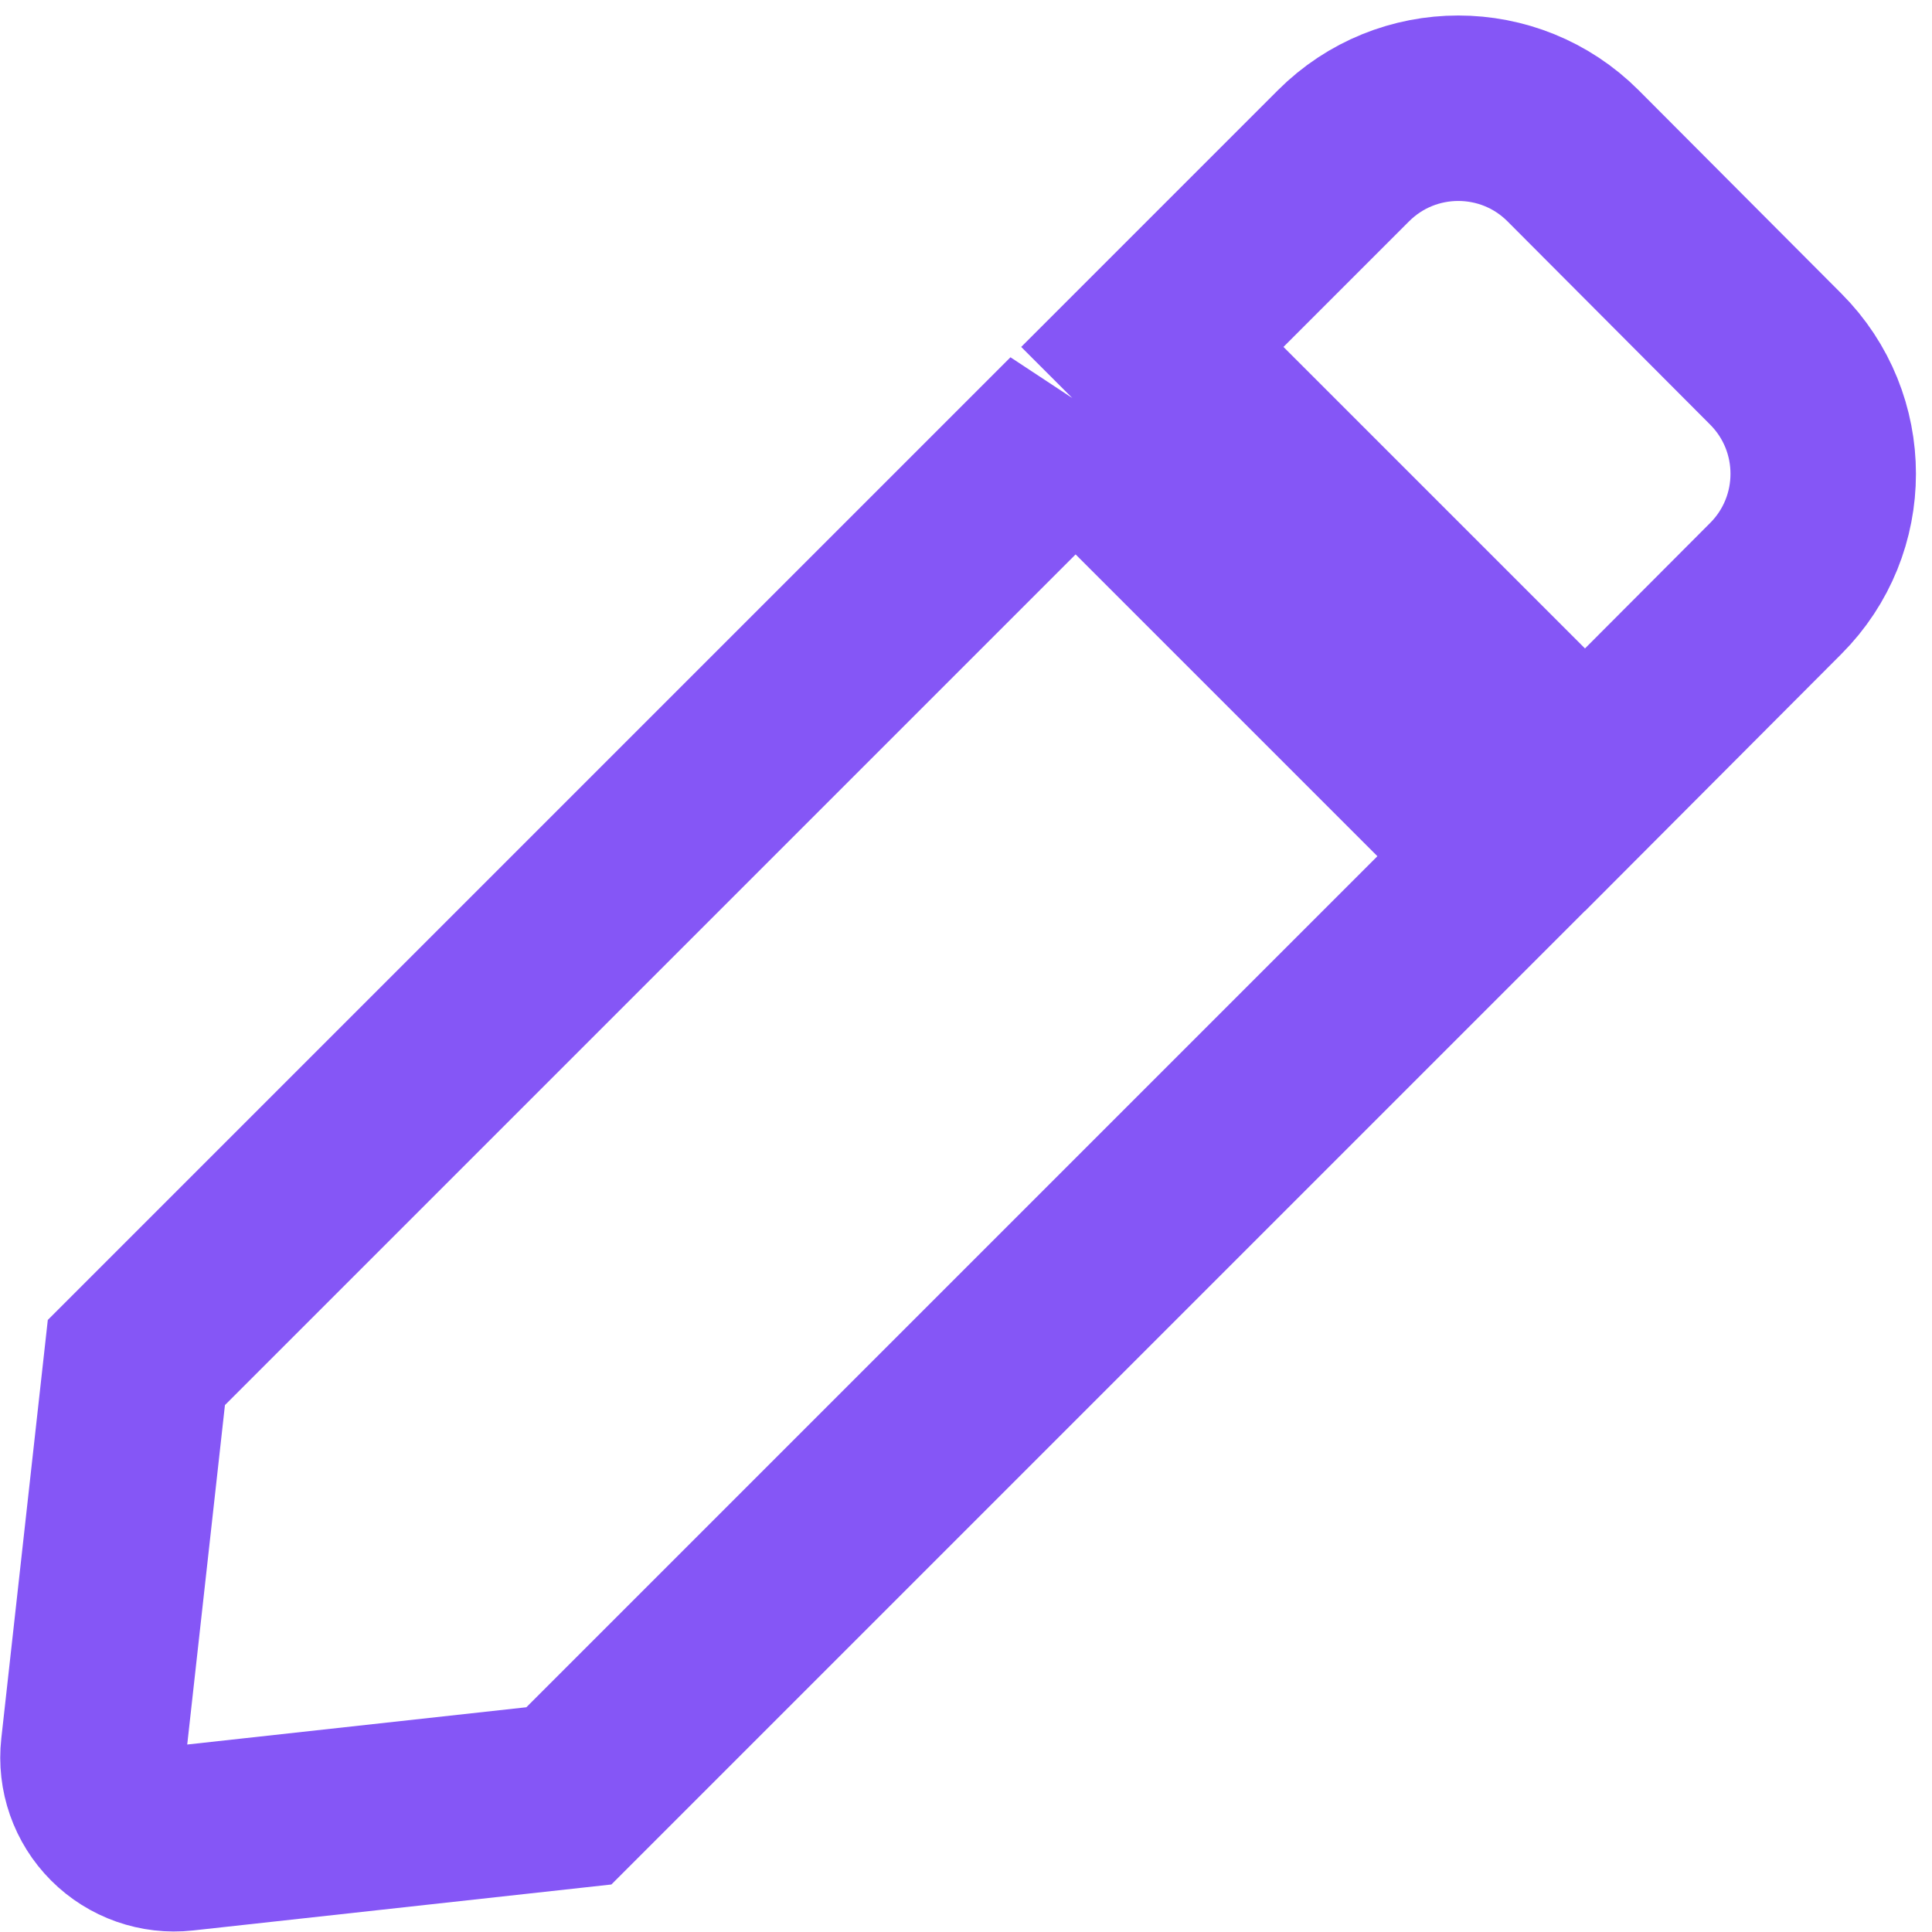
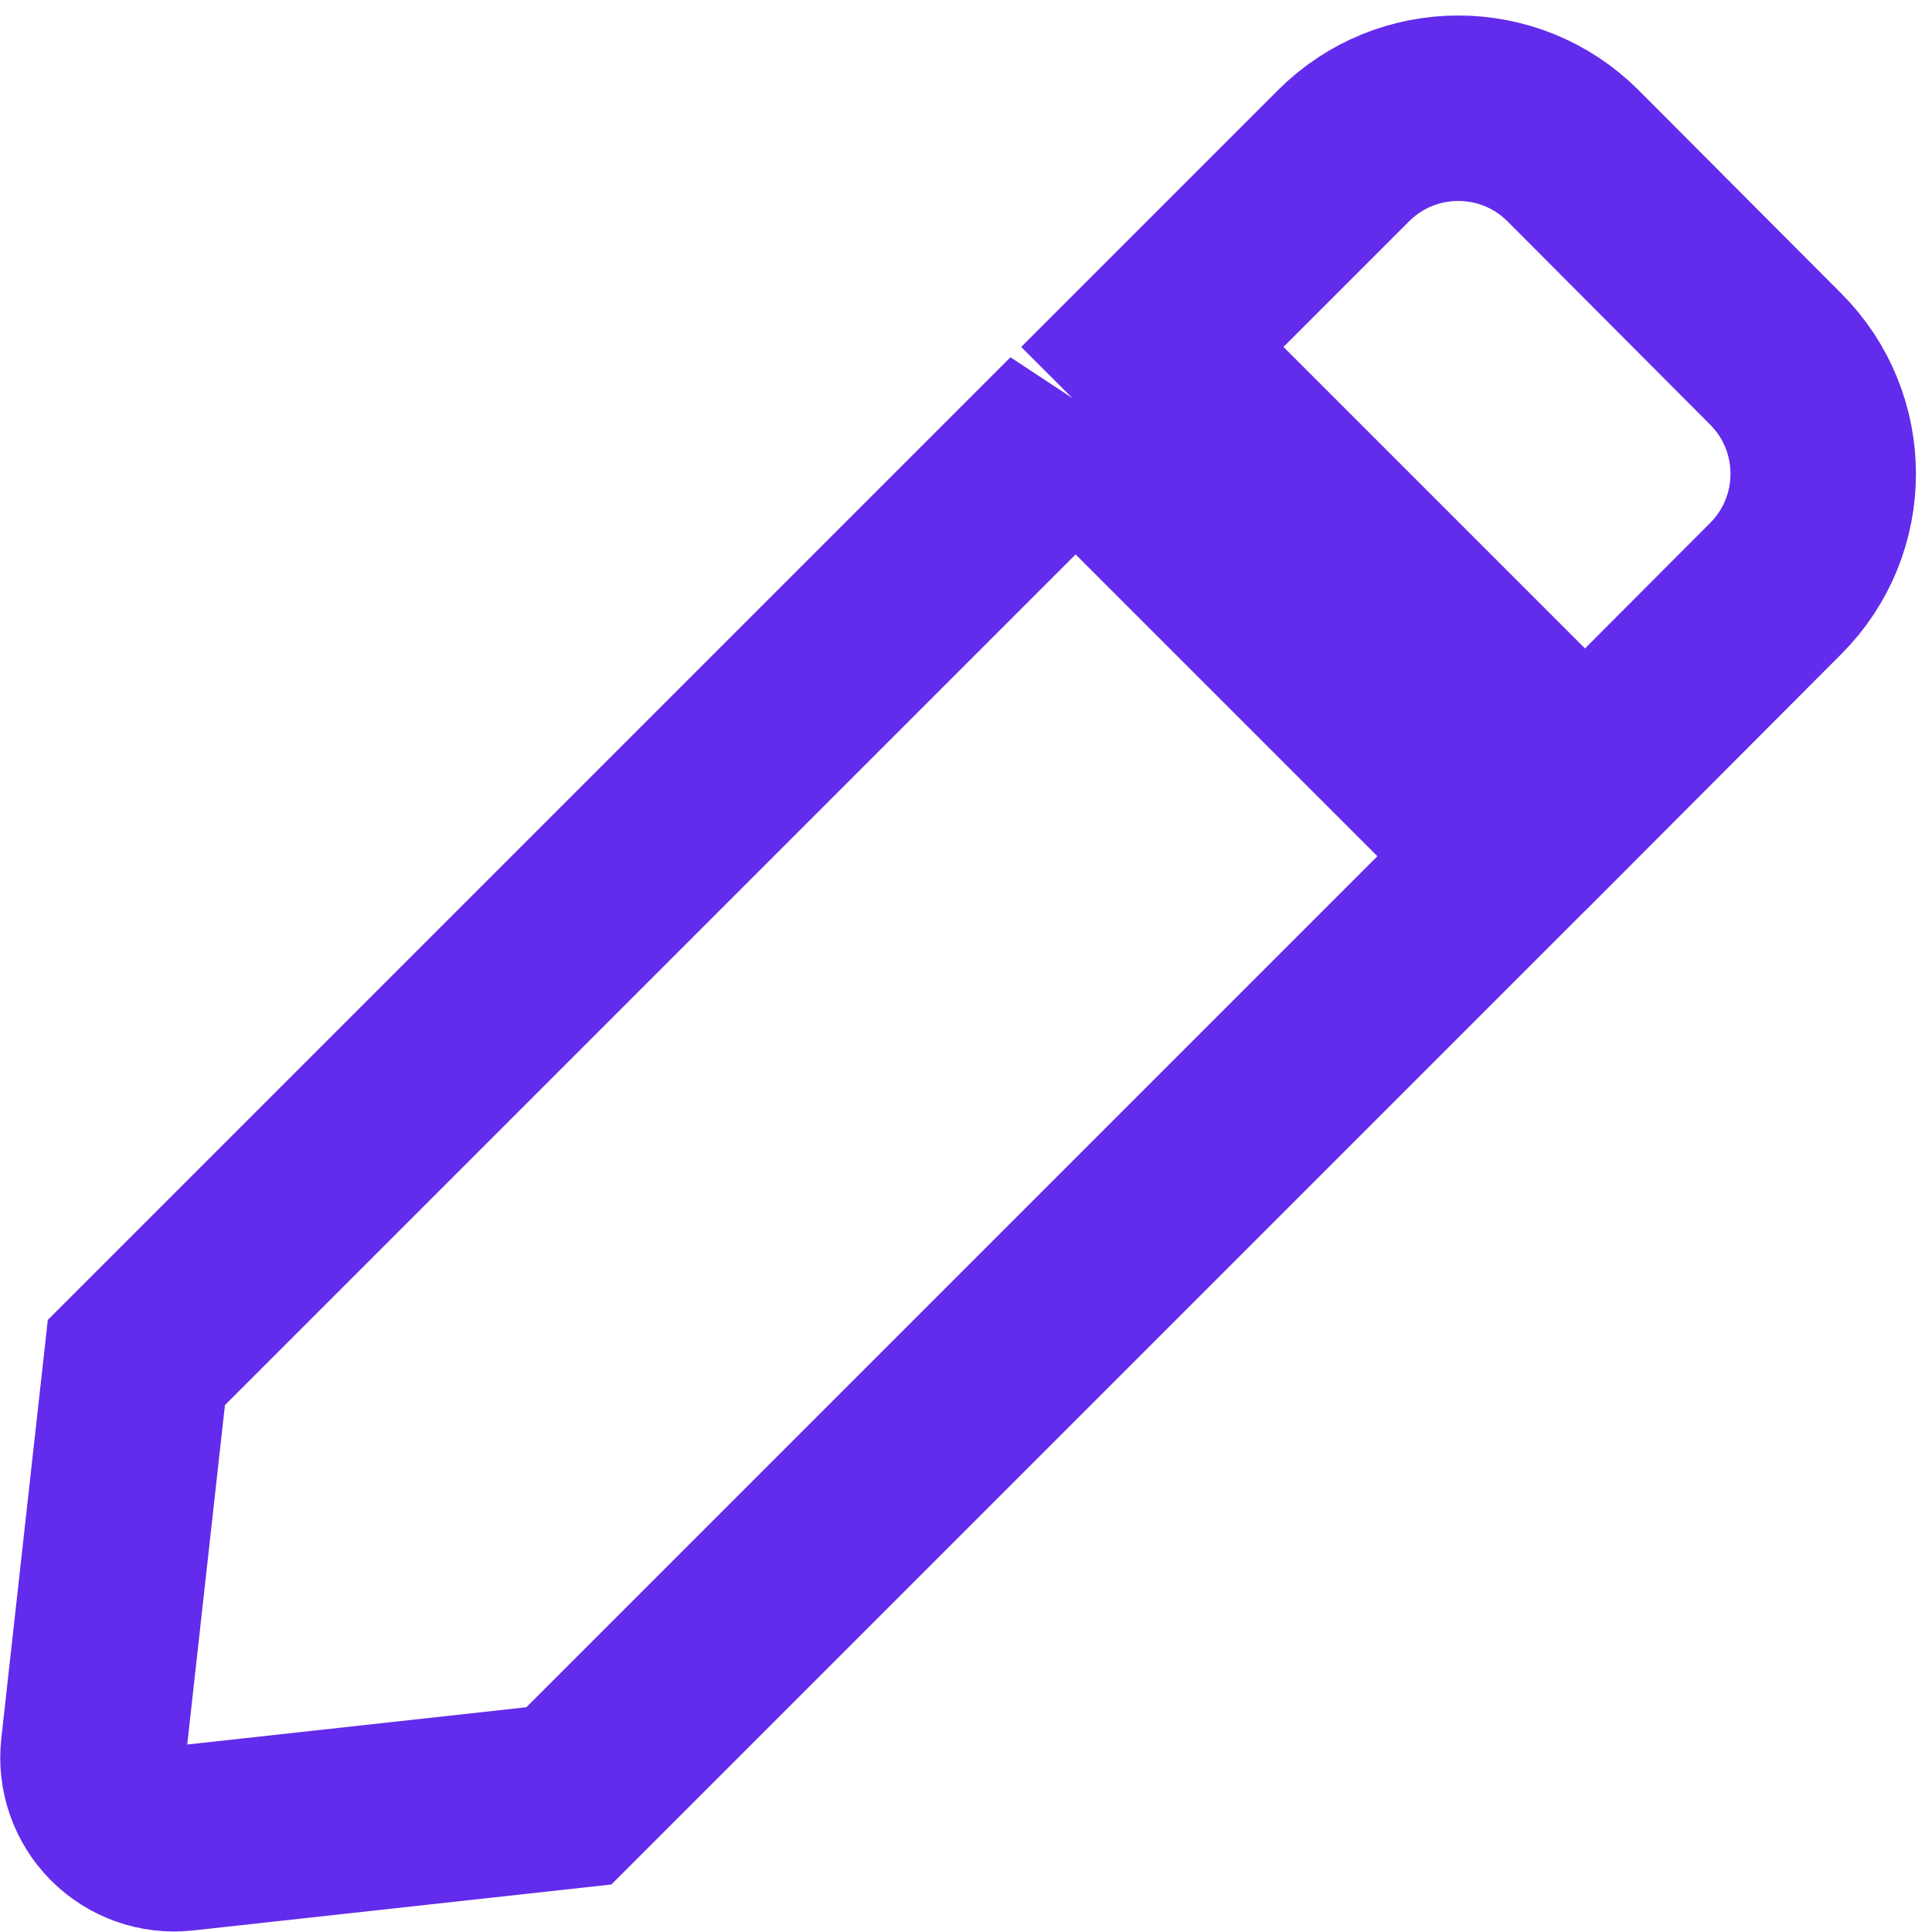
<svg xmlns="http://www.w3.org/2000/svg" width="15.626" height="15.626" viewBox="0 0 15.626 15.626">
-   <path id="prefix__pen" d="M7.939 2.557l3.5 3.5-7.6 7.6L.718 14a.656.656 0 0 1-.724-.725l.347-3.123 7.6-7.6zm5.661-.521L11.961.392a1.313 1.313 0 0 0-1.857 0L8.558 1.938l3.5 3.5L13.6 3.892a1.313 1.313 0 0 0 0-1.856z" transform="translate(.762 .868)" style="fill:none;stroke:#8556f6;stroke-linecap:round;stroke-width:1.5px" />
+   <path id="prefix__pen" d="M7.939 2.557l3.5 3.5-7.6 7.6L.718 14a.656.656 0 0 1-.724-.725l.347-3.123 7.6-7.6zm5.661-.521L11.961.392a1.313 1.313 0 0 0-1.857 0L8.558 1.938l3.5 3.5L13.6 3.892a1.313 1.313 0 0 0 0-1.856z" transform="translate(.762 .868)" style="fill:none;stroke:#632beb;stroke-linecap:round;stroke-width:1.5px" />
</svg>
